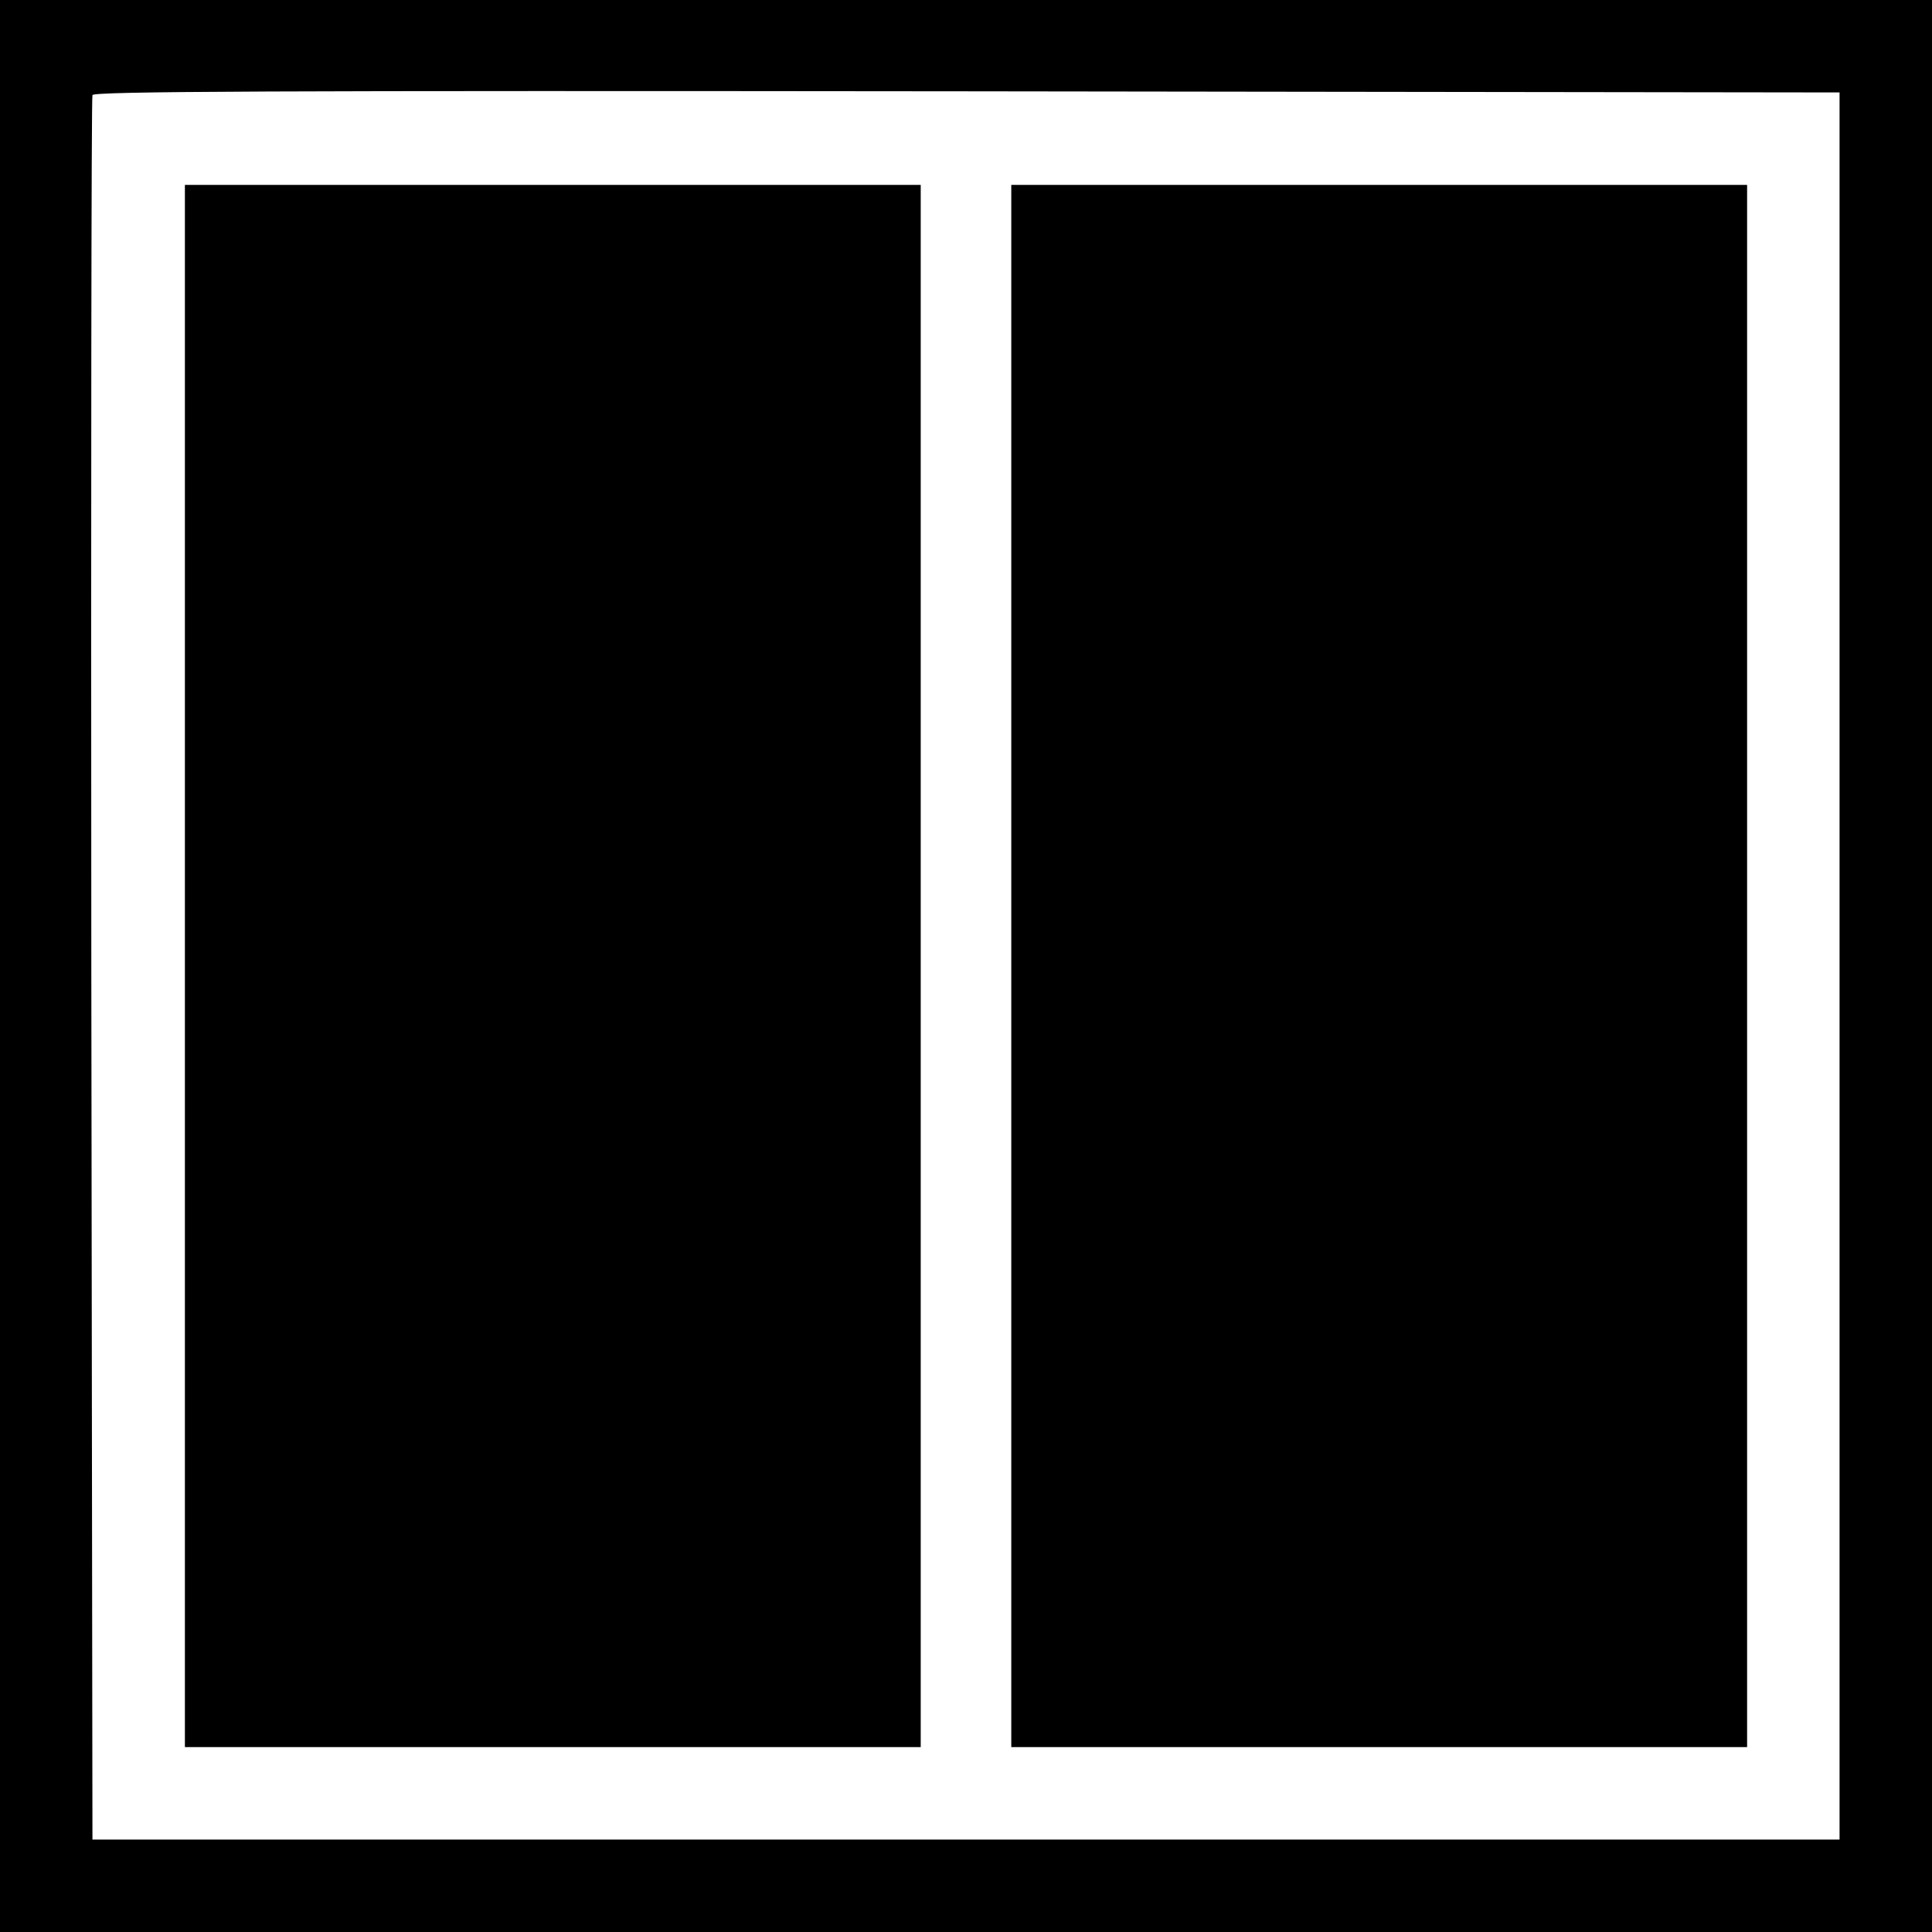
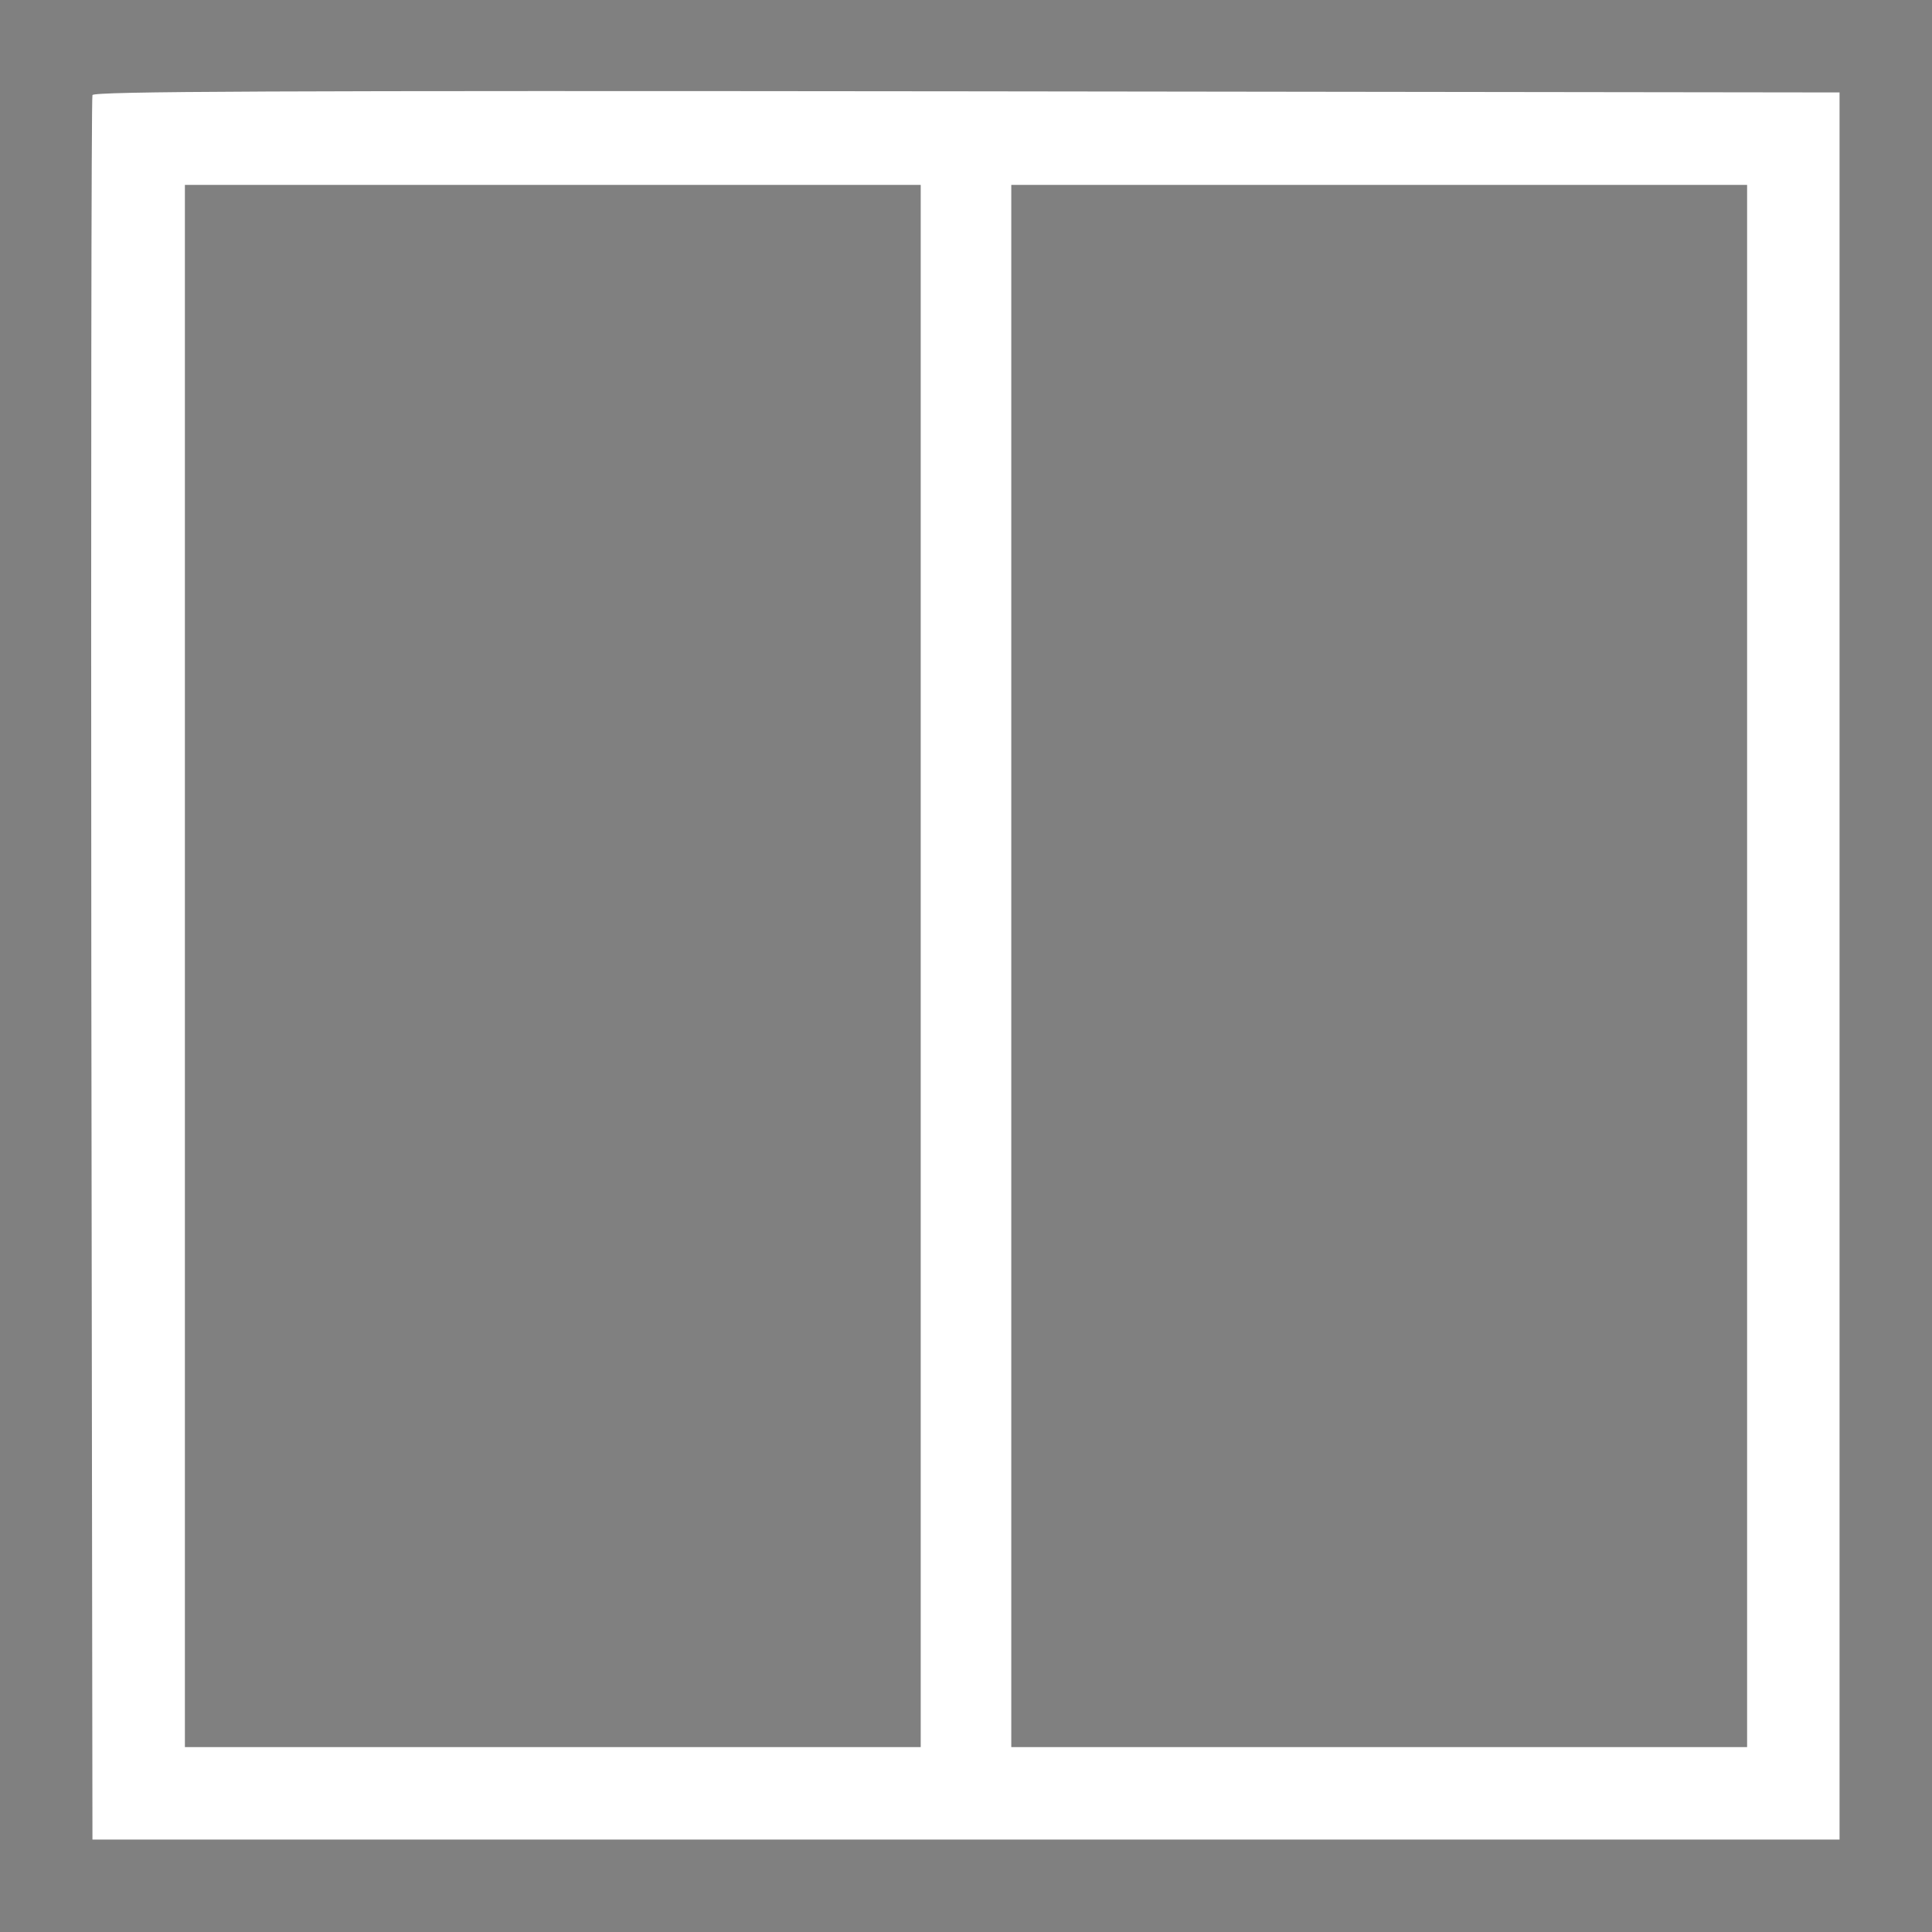
<svg xmlns="http://www.w3.org/2000/svg" version="1.0" width="512pt" height="512pt" viewBox="0 0 512 512" preserveAspectRatio="xMidYMid meet">
-   <g transform="translate(0,512) scale(0.1,-0.1)" fill="#000000" stroke="none">
+   <g transform="translate(0,512) scale(0.1,-0.1)" fill="grey" stroke="none">
    <path d="M0 2560 l0 -2560 2560 0 2560 0 0 2560 0 2560 -2560 0 -2560 0 0 -2560z m4875 0 l0 -2315 -2315 0 -2315 0 -3 2305 c-1 1268 0 2311 3 2318 3 10 472 12 2317 10 l2313 -3 0 -2315z" />
    <path d="M490 2560 l0 -2070 975 0 975 0 0 2070 0 2070 -975 0 -975 0 0 -2070z" />
    <path d="M2680 2560 l0 -2070 975 0 975 0 0 2070 0 2070 -975 0 -975 0 0 -2070z" />
  </g>
</svg>
